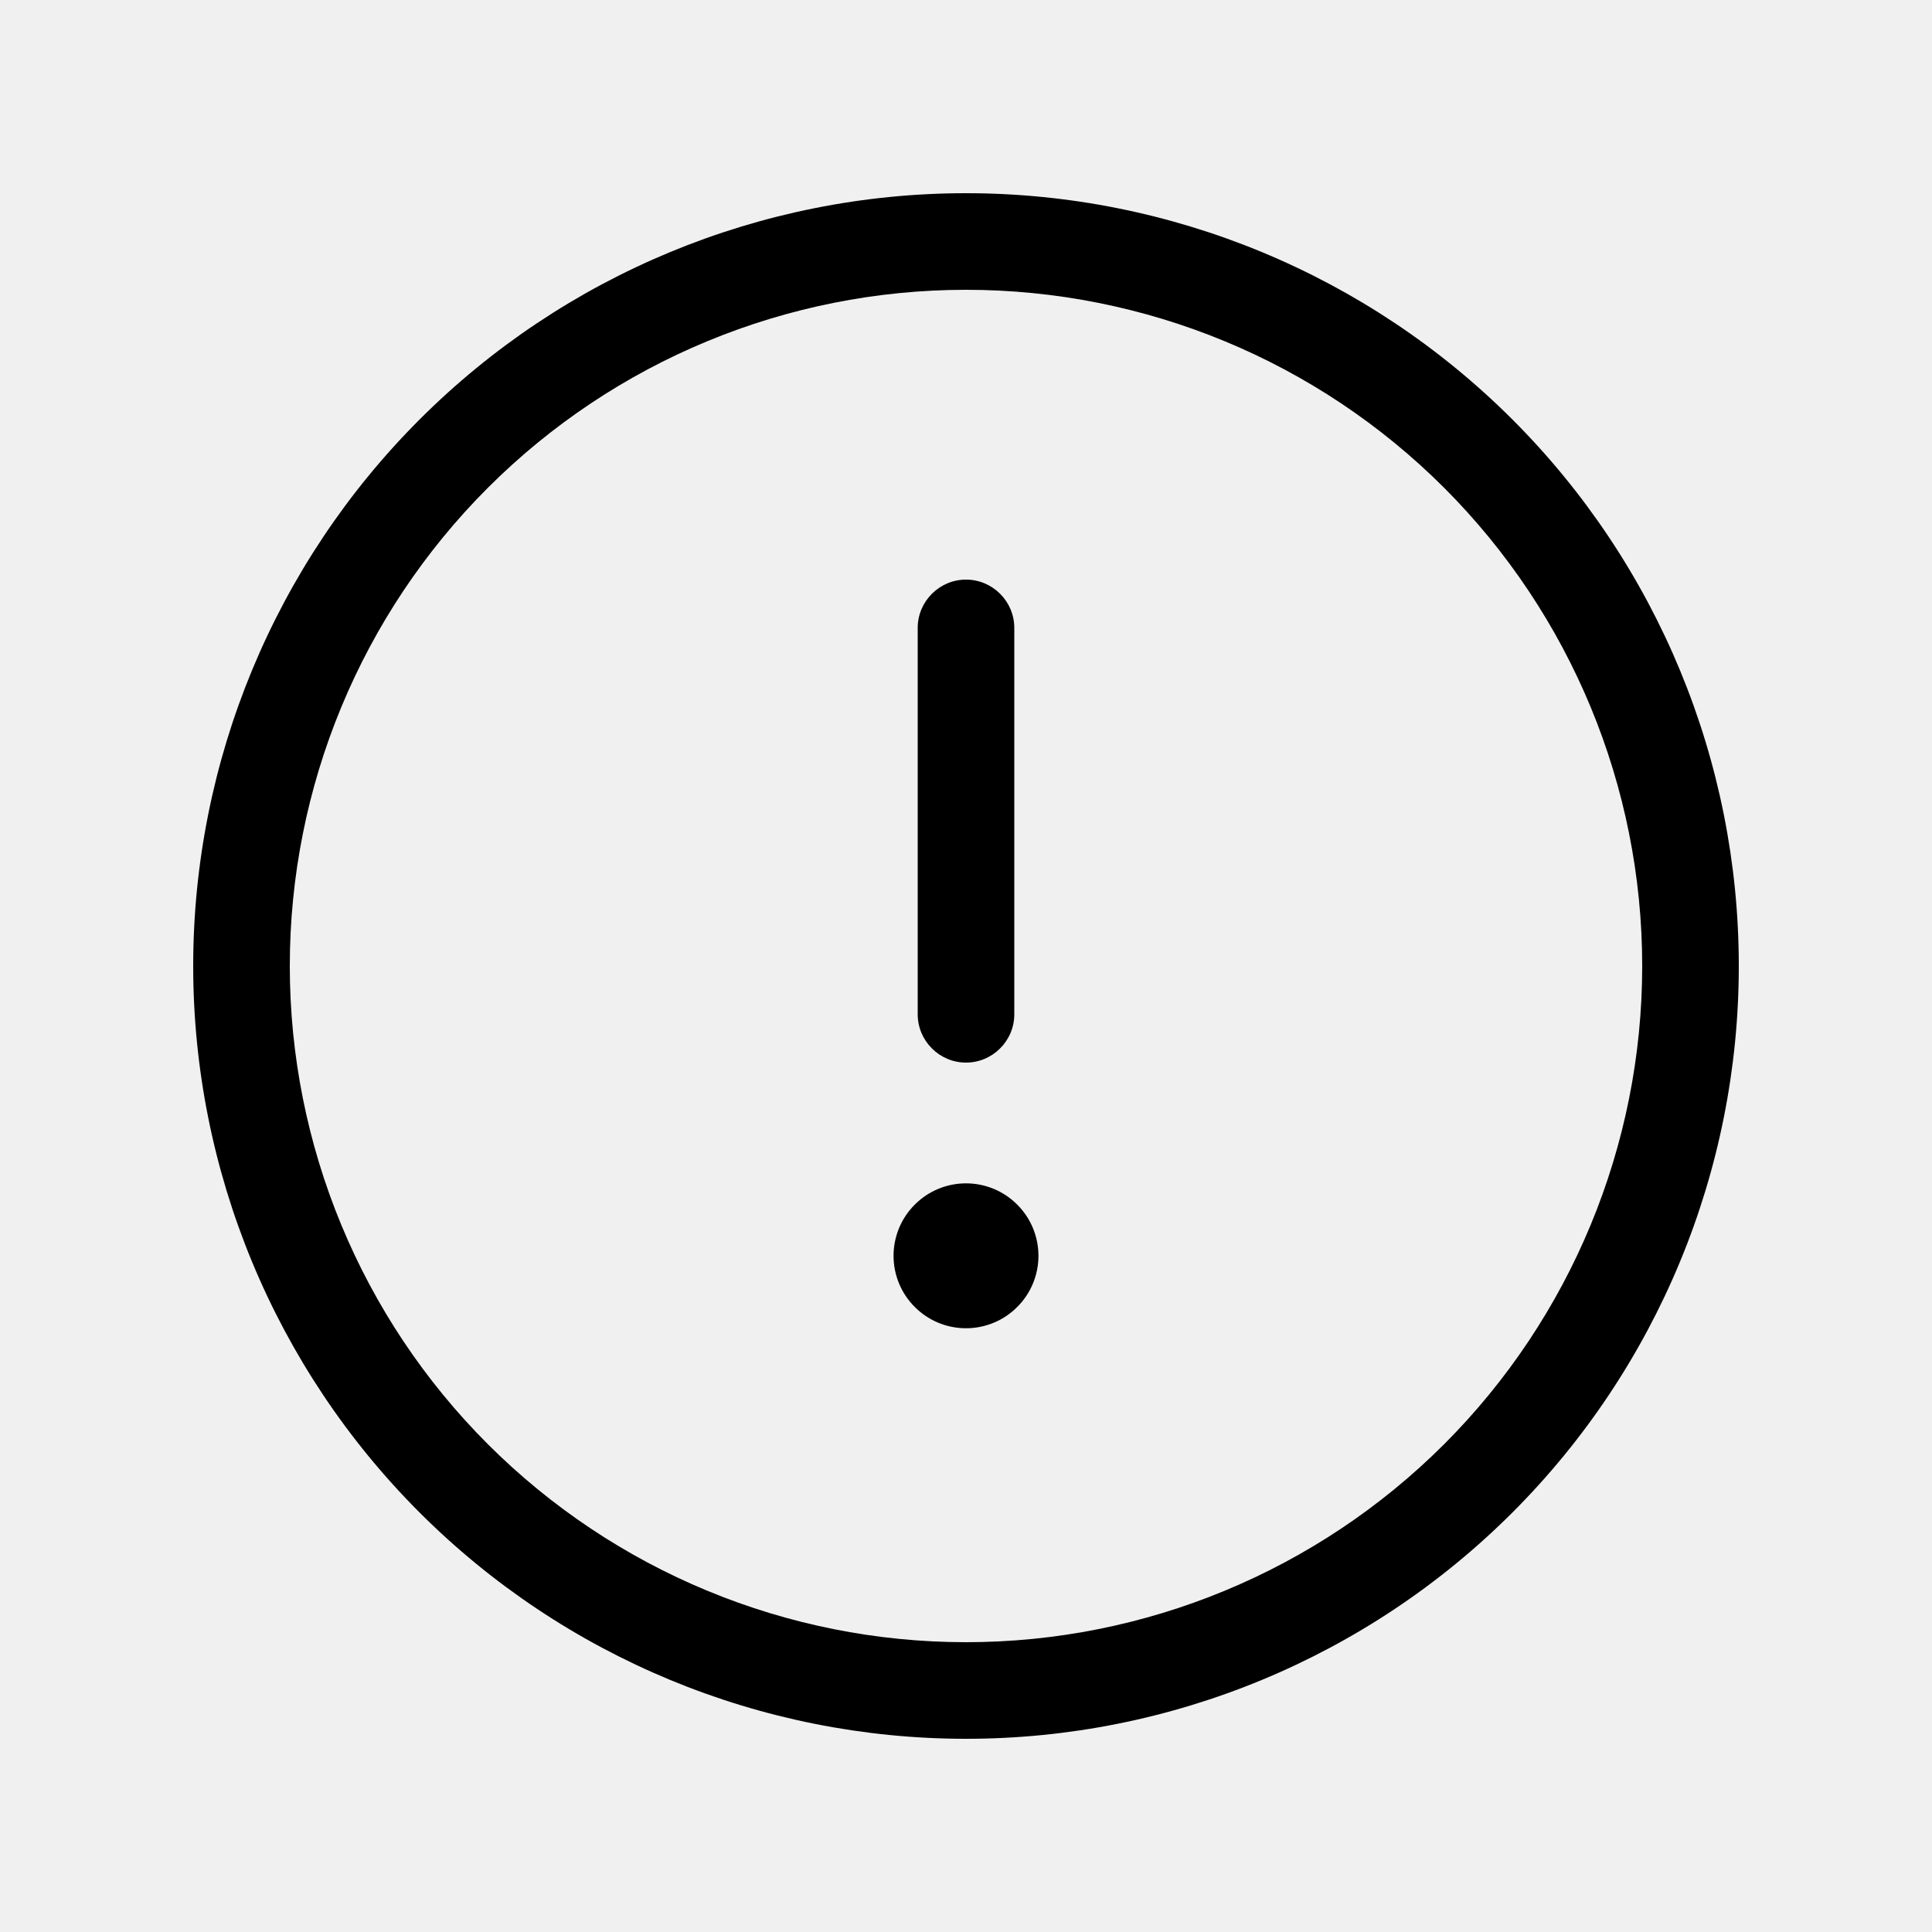
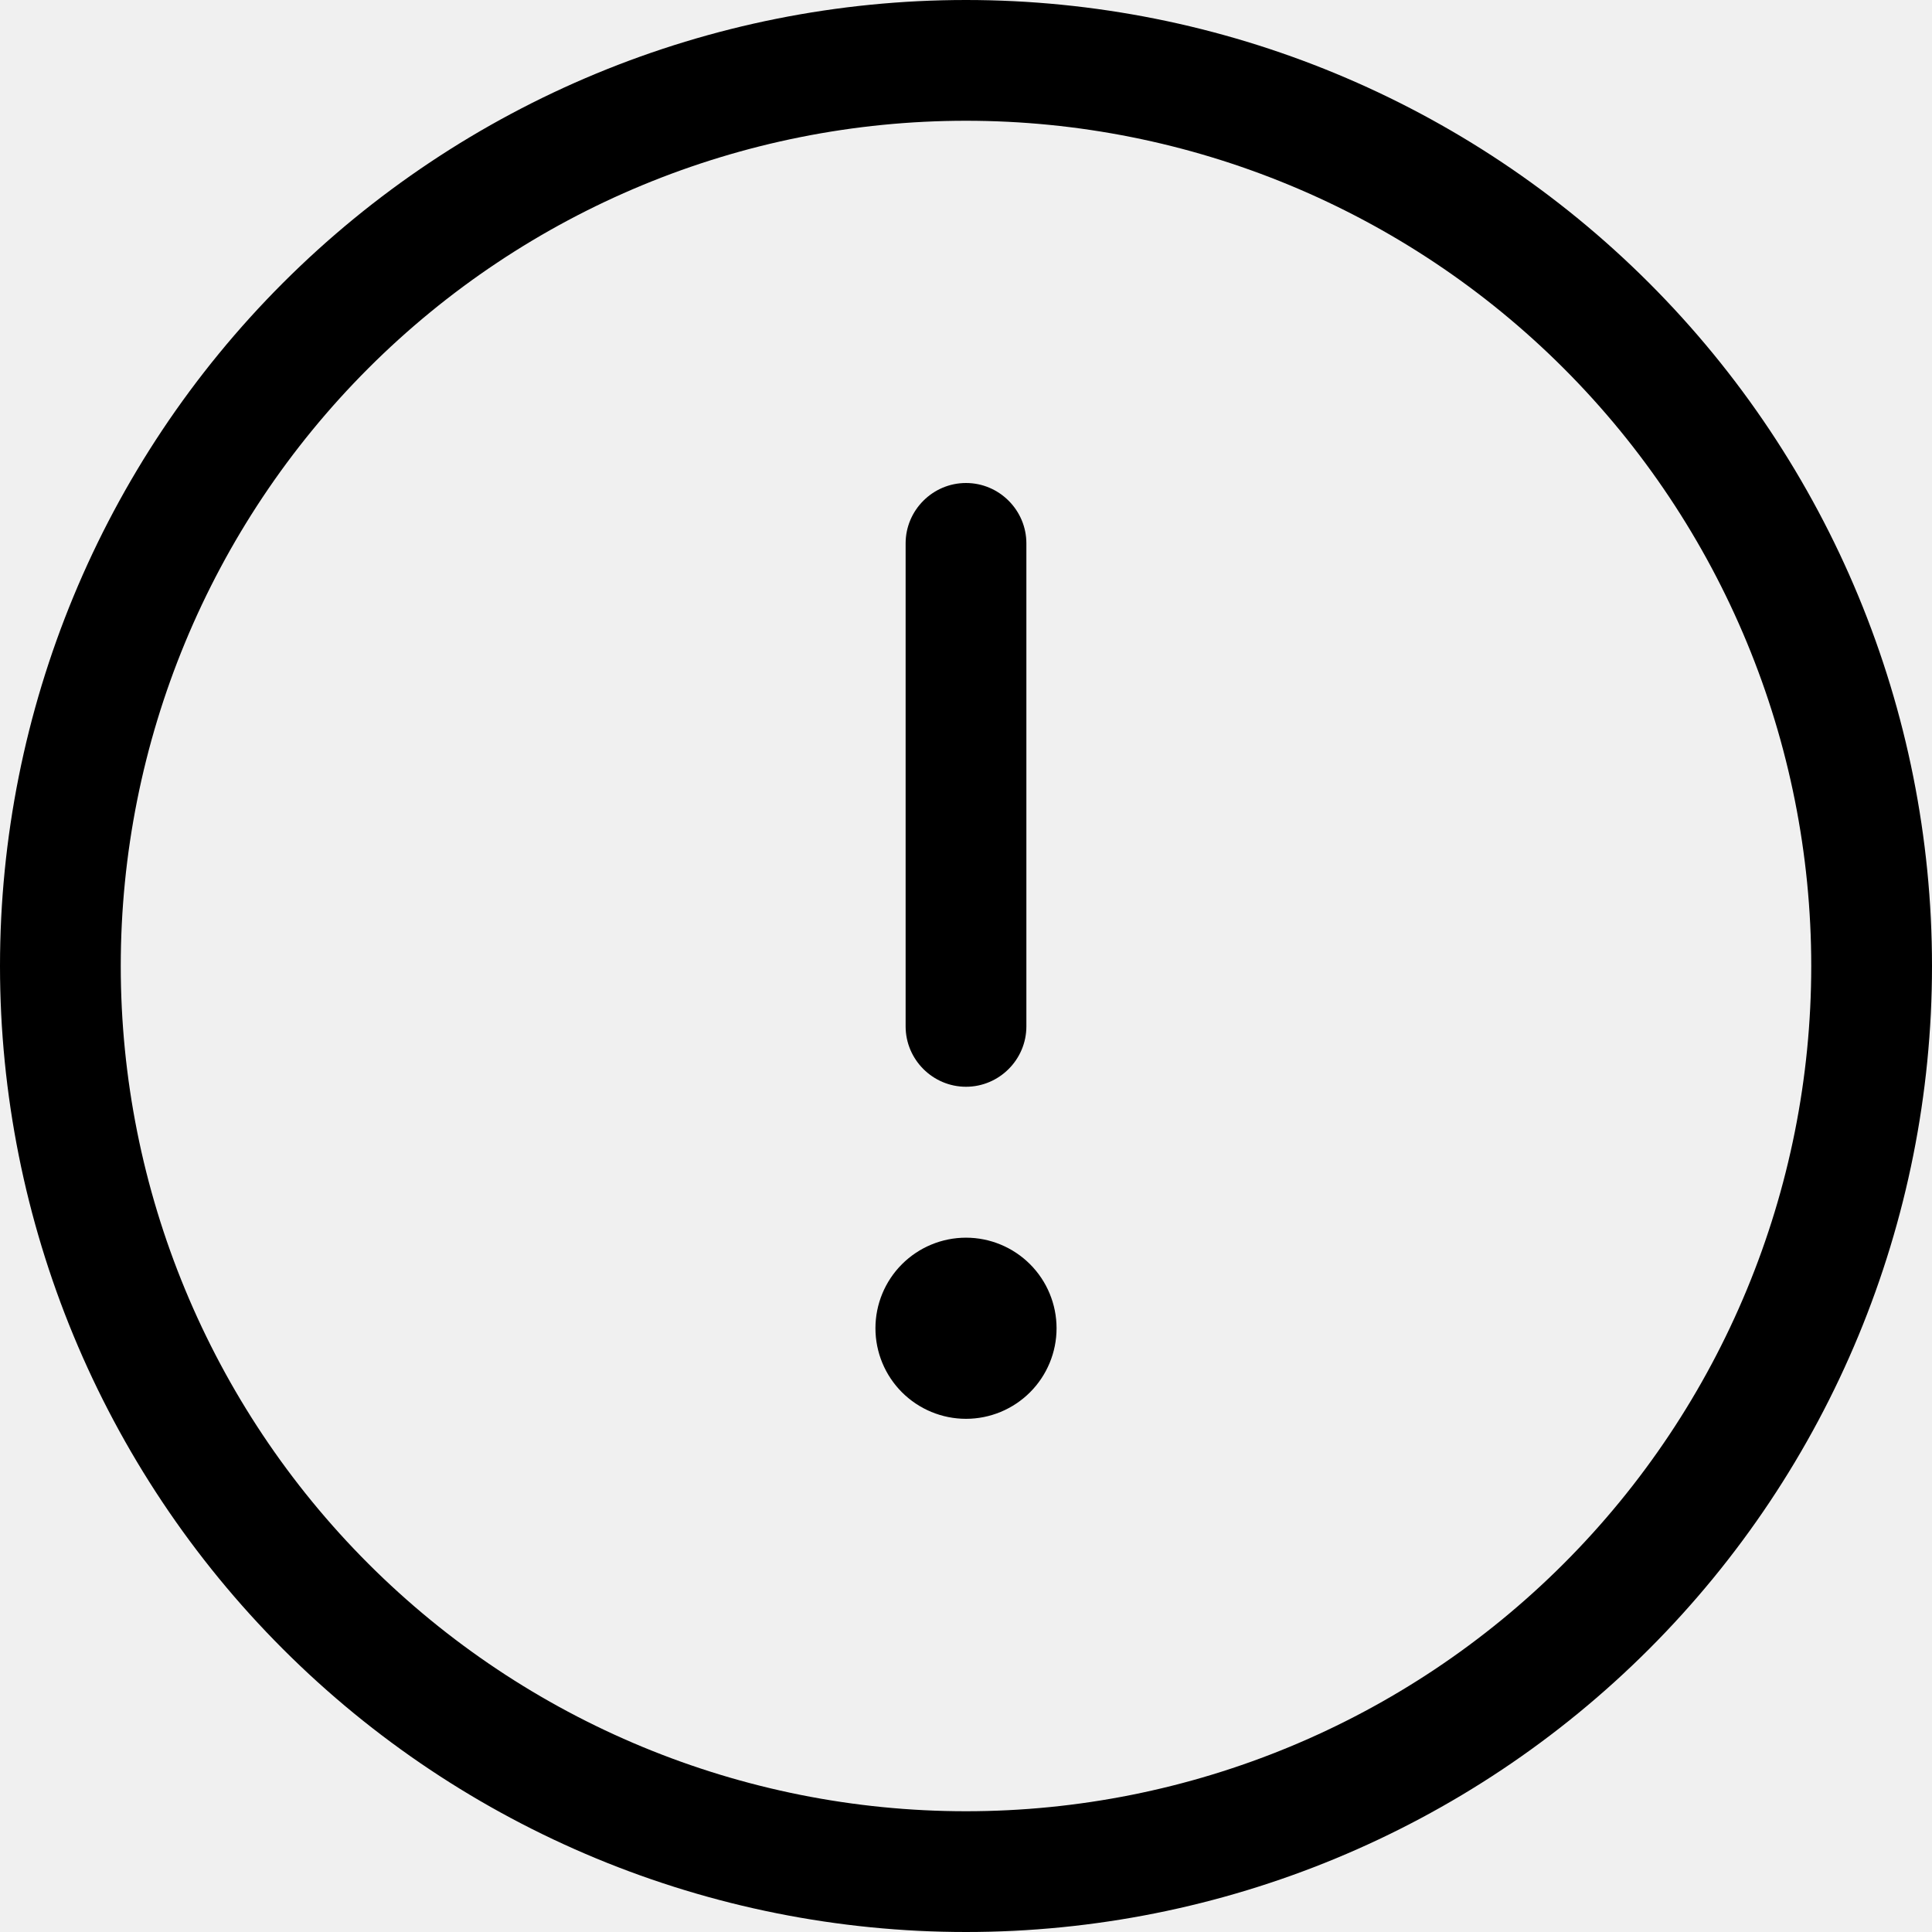
- <svg xmlns="http://www.w3.org/2000/svg" width="20" height="20" viewBox="0 0 20 20" fill="none">
-   <path d="M10 3C11.857 3 13.637 3.737 14.95 5.05C16.262 6.363 17 8.143 17 10C17 11.857 16.262 13.637 14.95 14.95C13.637 16.262 11.857 17 10 17C8.143 17 6.363 16.262 5.05 14.95C3.737 13.637 3 11.857 3 10C3 8.143 3.737 6.363 5.05 5.05C6.363 3.737 8.143 3 10 3ZM10 18C12.122 18 14.157 17.157 15.657 15.657C17.157 14.157 18 12.122 18 10C18 7.878 17.157 5.843 15.657 4.343C14.157 2.843 12.122 2 10 2C7.878 2 5.843 2.843 4.343 4.343C2.843 5.843 2 7.878 2 10C2 12.122 2.843 14.157 4.343 15.657C5.843 17.157 7.878 18 10 18ZM10 6C9.725 6 9.5 6.225 9.5 6.5V10.5C9.5 10.775 9.725 11 10 11C10.275 11 10.5 10.775 10.5 10.5V6.5C10.5 6.225 10.275 6 10 6ZM10.75 13C10.75 12.801 10.671 12.61 10.53 12.47C10.39 12.329 10.199 12.25 10 12.25C9.801 12.25 9.61 12.329 9.47 12.47C9.329 12.61 9.25 12.801 9.25 13C9.25 13.199 9.329 13.39 9.47 13.53C9.61 13.671 9.801 13.75 10 13.75C10.199 13.75 10.39 13.671 10.53 13.53C10.671 13.39 10.75 13.199 10.75 13Z" fill="black" />
+ <svg xmlns="http://www.w3.org/2000/svg" width="111" height="111" viewBox="0 0 111 111" fill="none">
+   <g clip-path="url(#clip0_44_228)">
+     <path d="M55.5 6.938C68.38 6.938 80.732 12.054 89.839 21.161C98.946 30.268 104.062 42.62 104.062 55.5C104.062 68.38 98.946 80.732 89.839 89.839C80.732 98.946 68.38 104.062 55.5 104.062C42.62 104.062 30.268 98.946 21.161 89.839C12.054 80.732 6.938 68.38 6.938 55.5C6.938 42.62 12.054 30.268 21.161 21.161C30.268 12.054 42.62 6.938 55.5 6.938ZM55.5 111C70.219 111 84.336 105.153 94.744 94.744C105.153 84.336 111 70.219 111 55.5C111 40.781 105.153 26.664 94.744 16.256C84.336 5.847 70.219 0 55.5 0C40.781 0 26.664 5.847 16.256 16.256C5.847 26.664 0 40.781 0 55.5C0 70.219 5.847 84.336 16.256 94.744C26.664 105.153 40.781 111 55.5 111ZM55.5 27.75C53.592 27.75 52.031 29.311 52.031 31.219V58.969C52.031 60.877 53.592 62.438 55.5 62.438C57.408 62.438 58.969 60.877 58.969 58.969V31.219C58.969 29.311 57.408 27.75 55.5 27.75ZM60.703 76.312C60.703 74.933 60.155 73.609 59.179 72.633C58.203 71.658 56.88 71.109 55.5 71.109C54.12 71.109 52.797 71.658 51.821 72.633C50.845 73.609 50.297 74.933 50.297 76.312C50.297 77.692 50.845 79.016 51.821 79.992C52.797 80.967 54.12 81.516 55.5 81.516C56.88 81.516 58.203 80.967 59.179 79.992C60.155 79.016 60.703 77.692 60.703 76.312Z" fill="black" />
+   </g>
+   <defs>
+     <clipPath id="clip0_44_228">
+       <rect width="111" height="111" fill="white" />
+     </clipPath>
+   </defs>
</svg>
